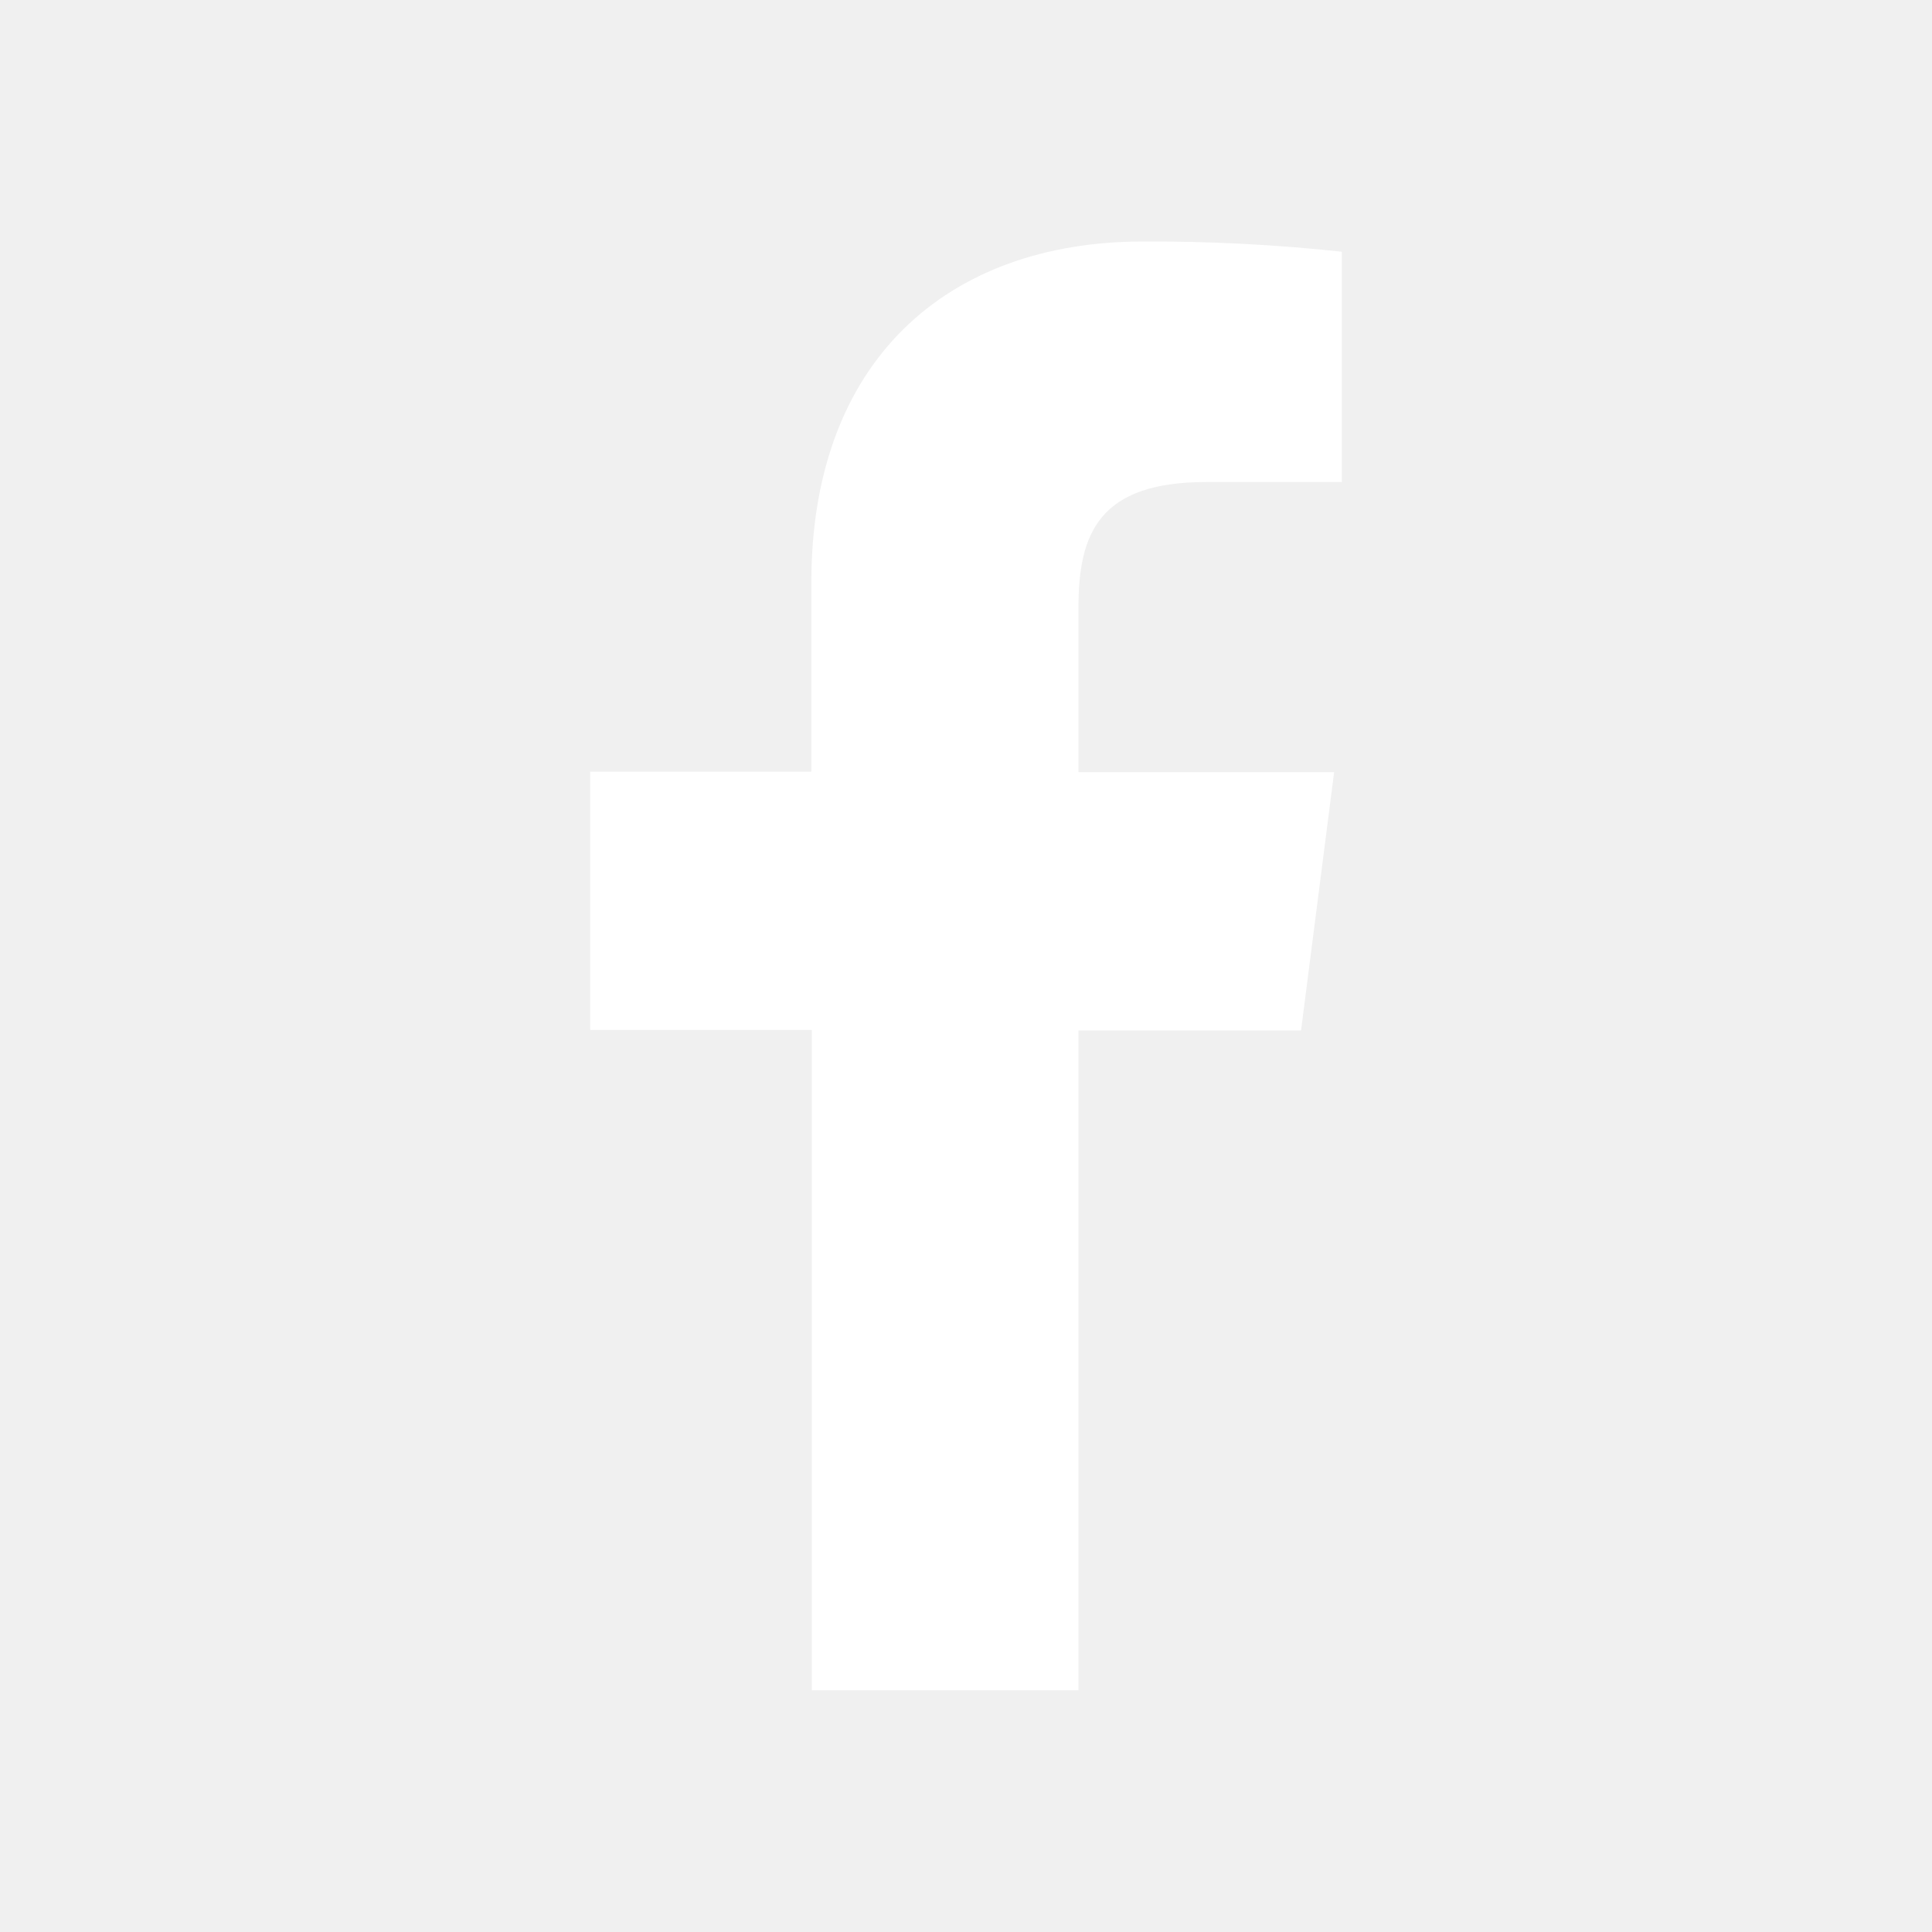
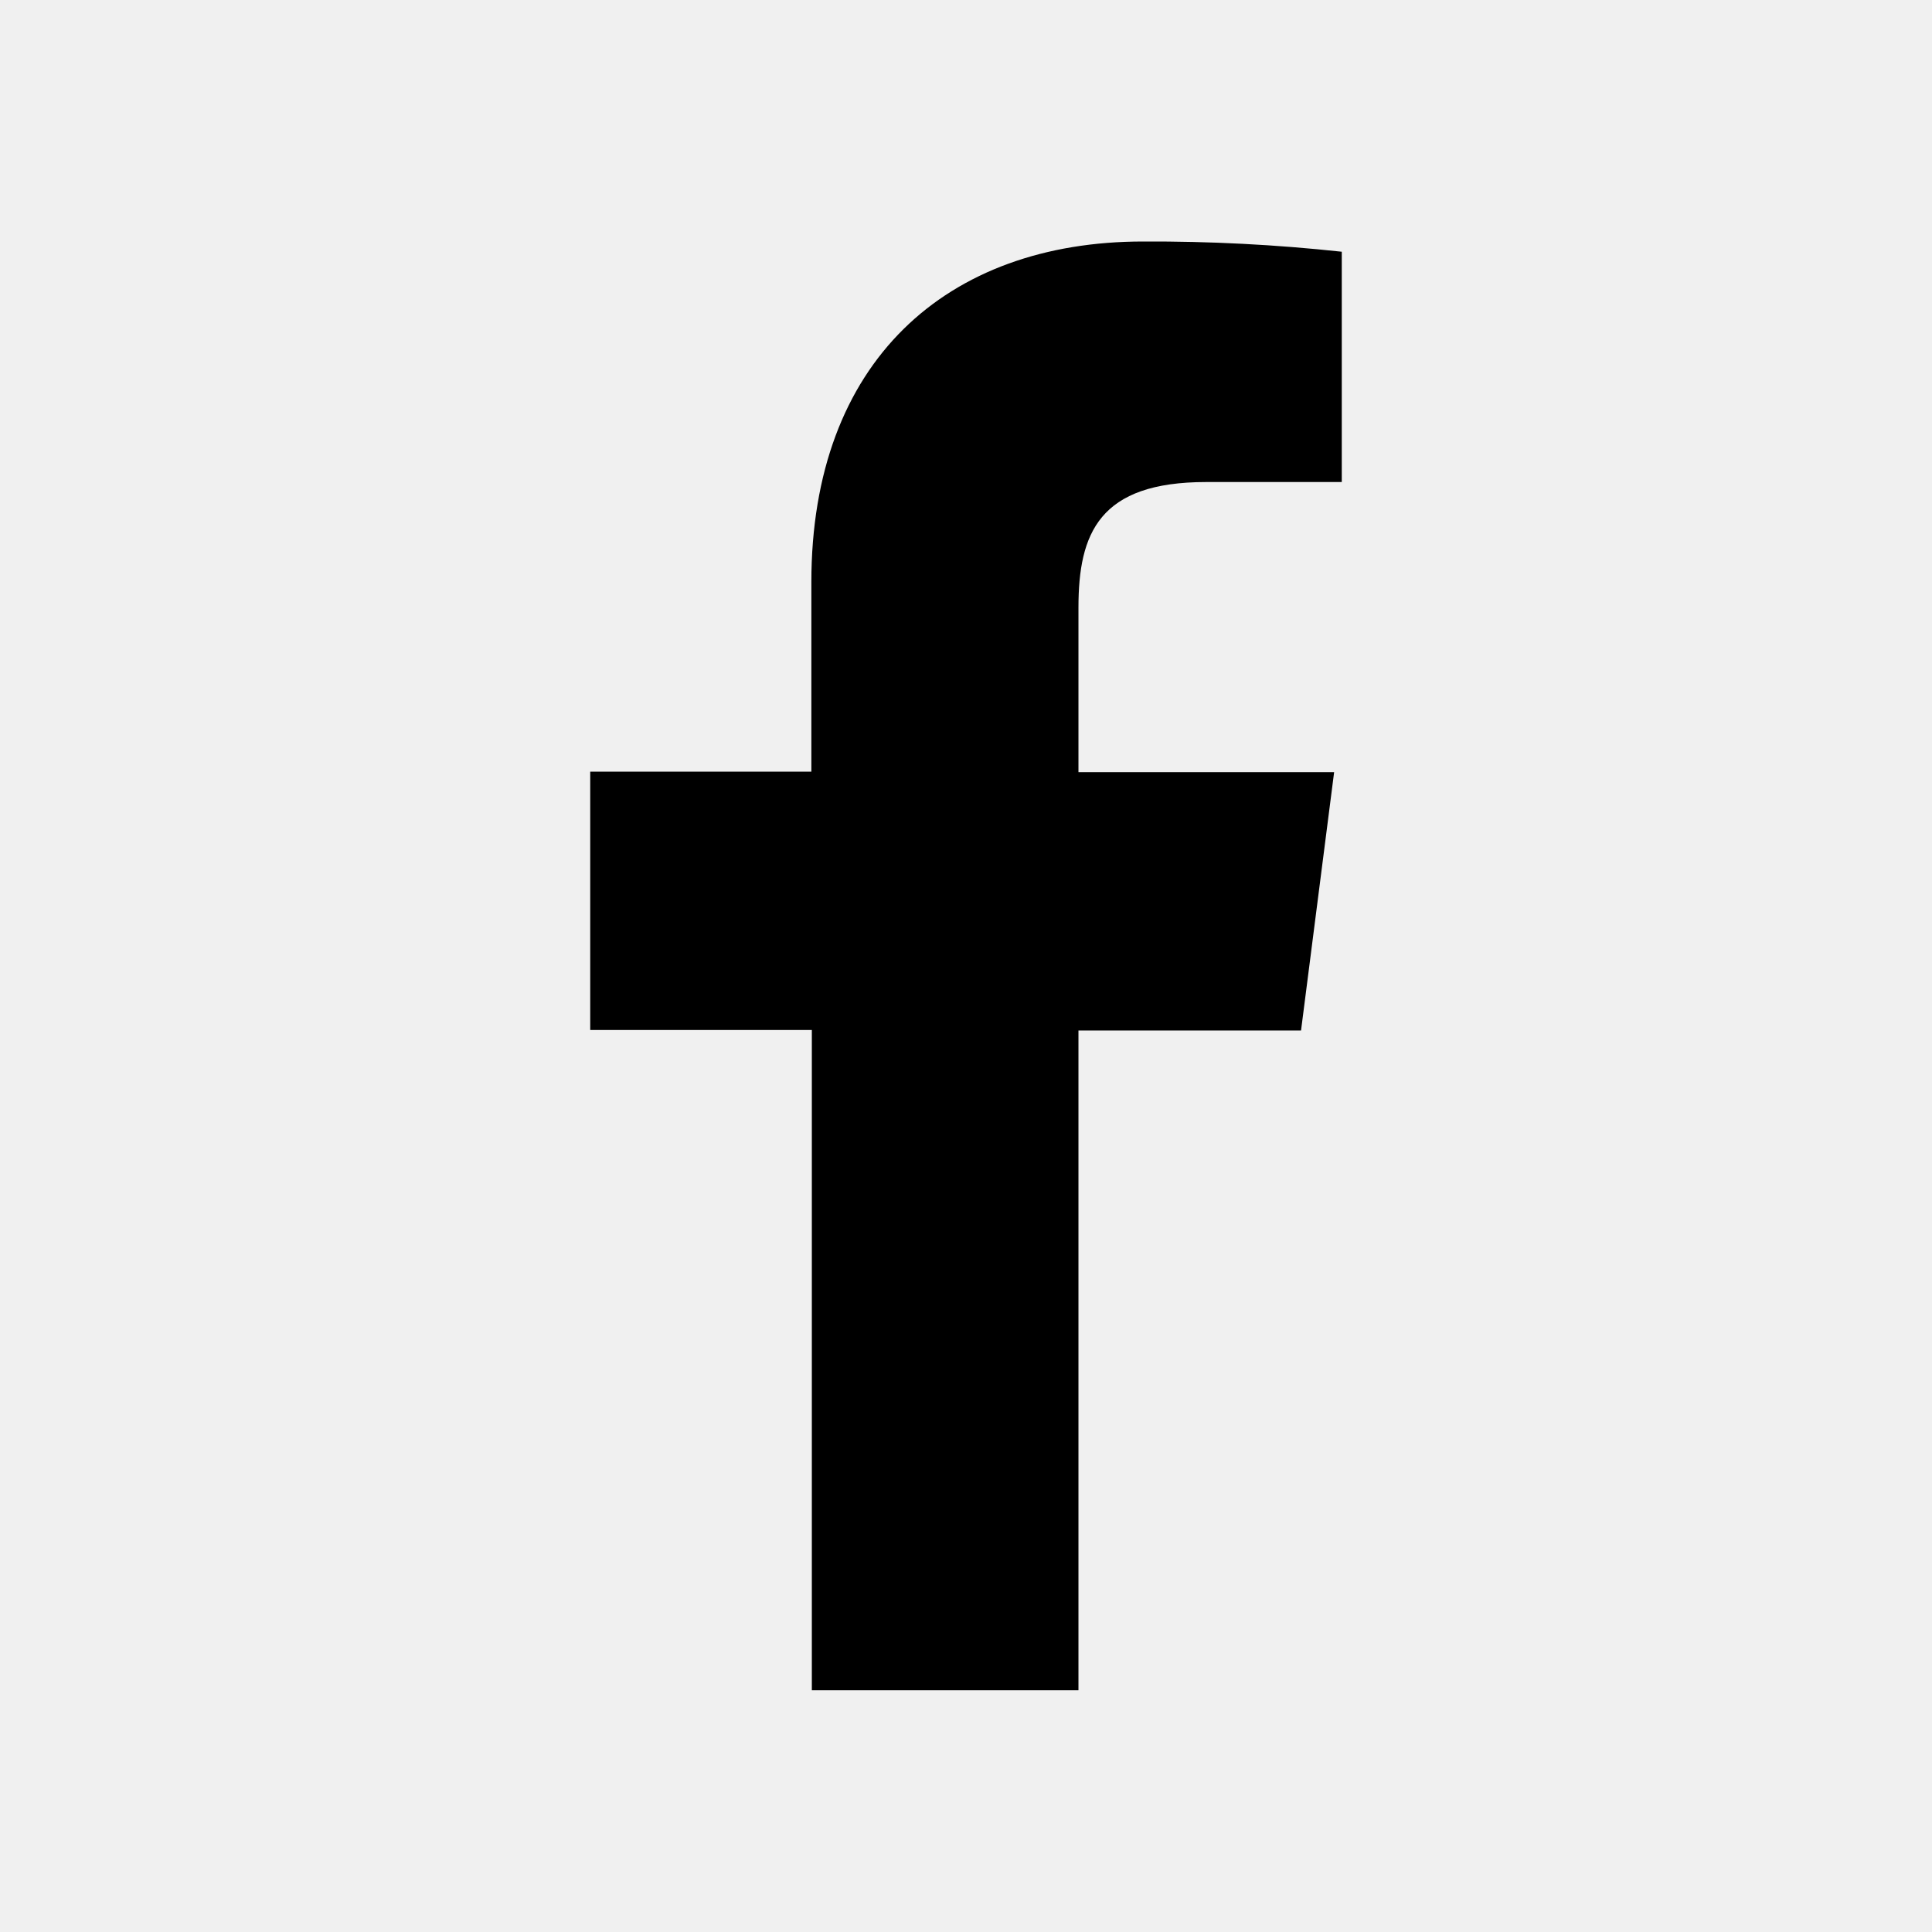
- <svg xmlns="http://www.w3.org/2000/svg" width="24" height="24" fill="#ffffff" viewBox="0 0 24 24" transform="" id="injected-svg">
+ <svg xmlns="http://www.w3.org/2000/svg" width="24" height="24" fill="#000000" viewBox="0 0 24 24" transform="" id="injected-svg">
  <path d="M13.397 20.997v-8.196h2.765l.411-3.209h-3.176V7.548c0-.926.258-1.56 1.587-1.56h1.684V3.127A22 22 0 0 0 14.201 3c-2.444 0-4.122 1.492-4.122 4.231v2.355H7.332v3.209h2.753v8.202z" />
</svg>
